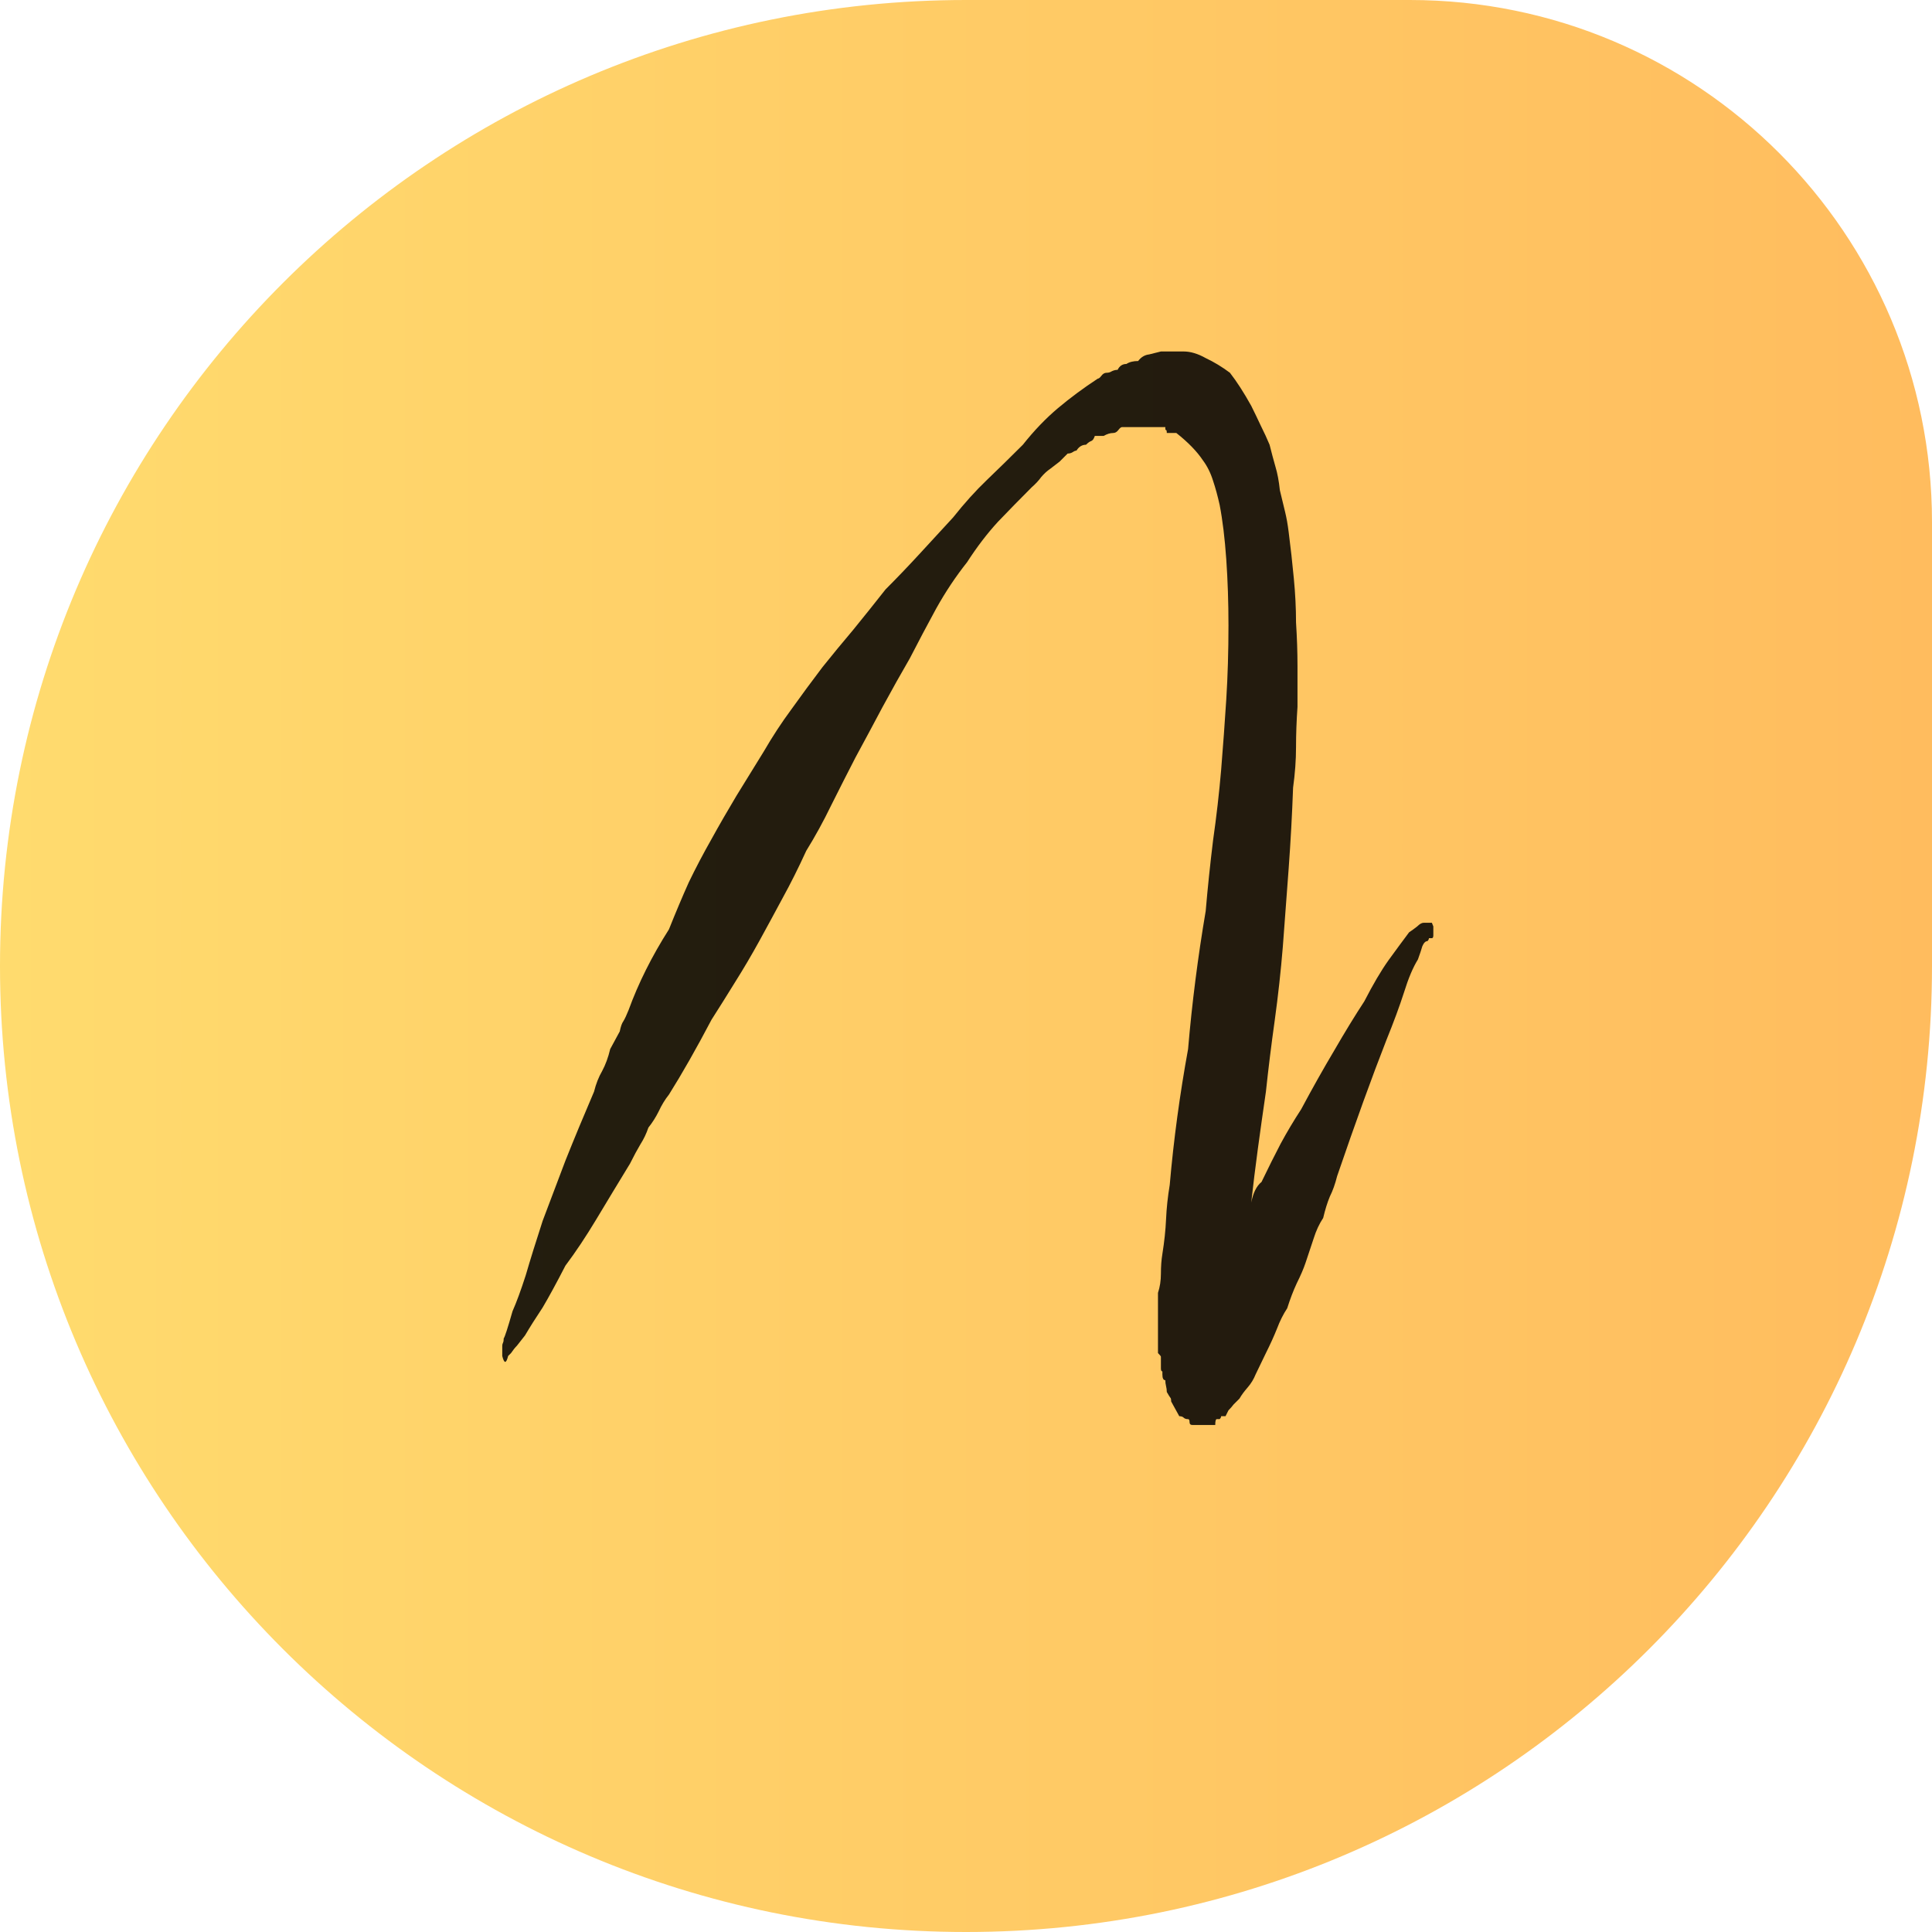
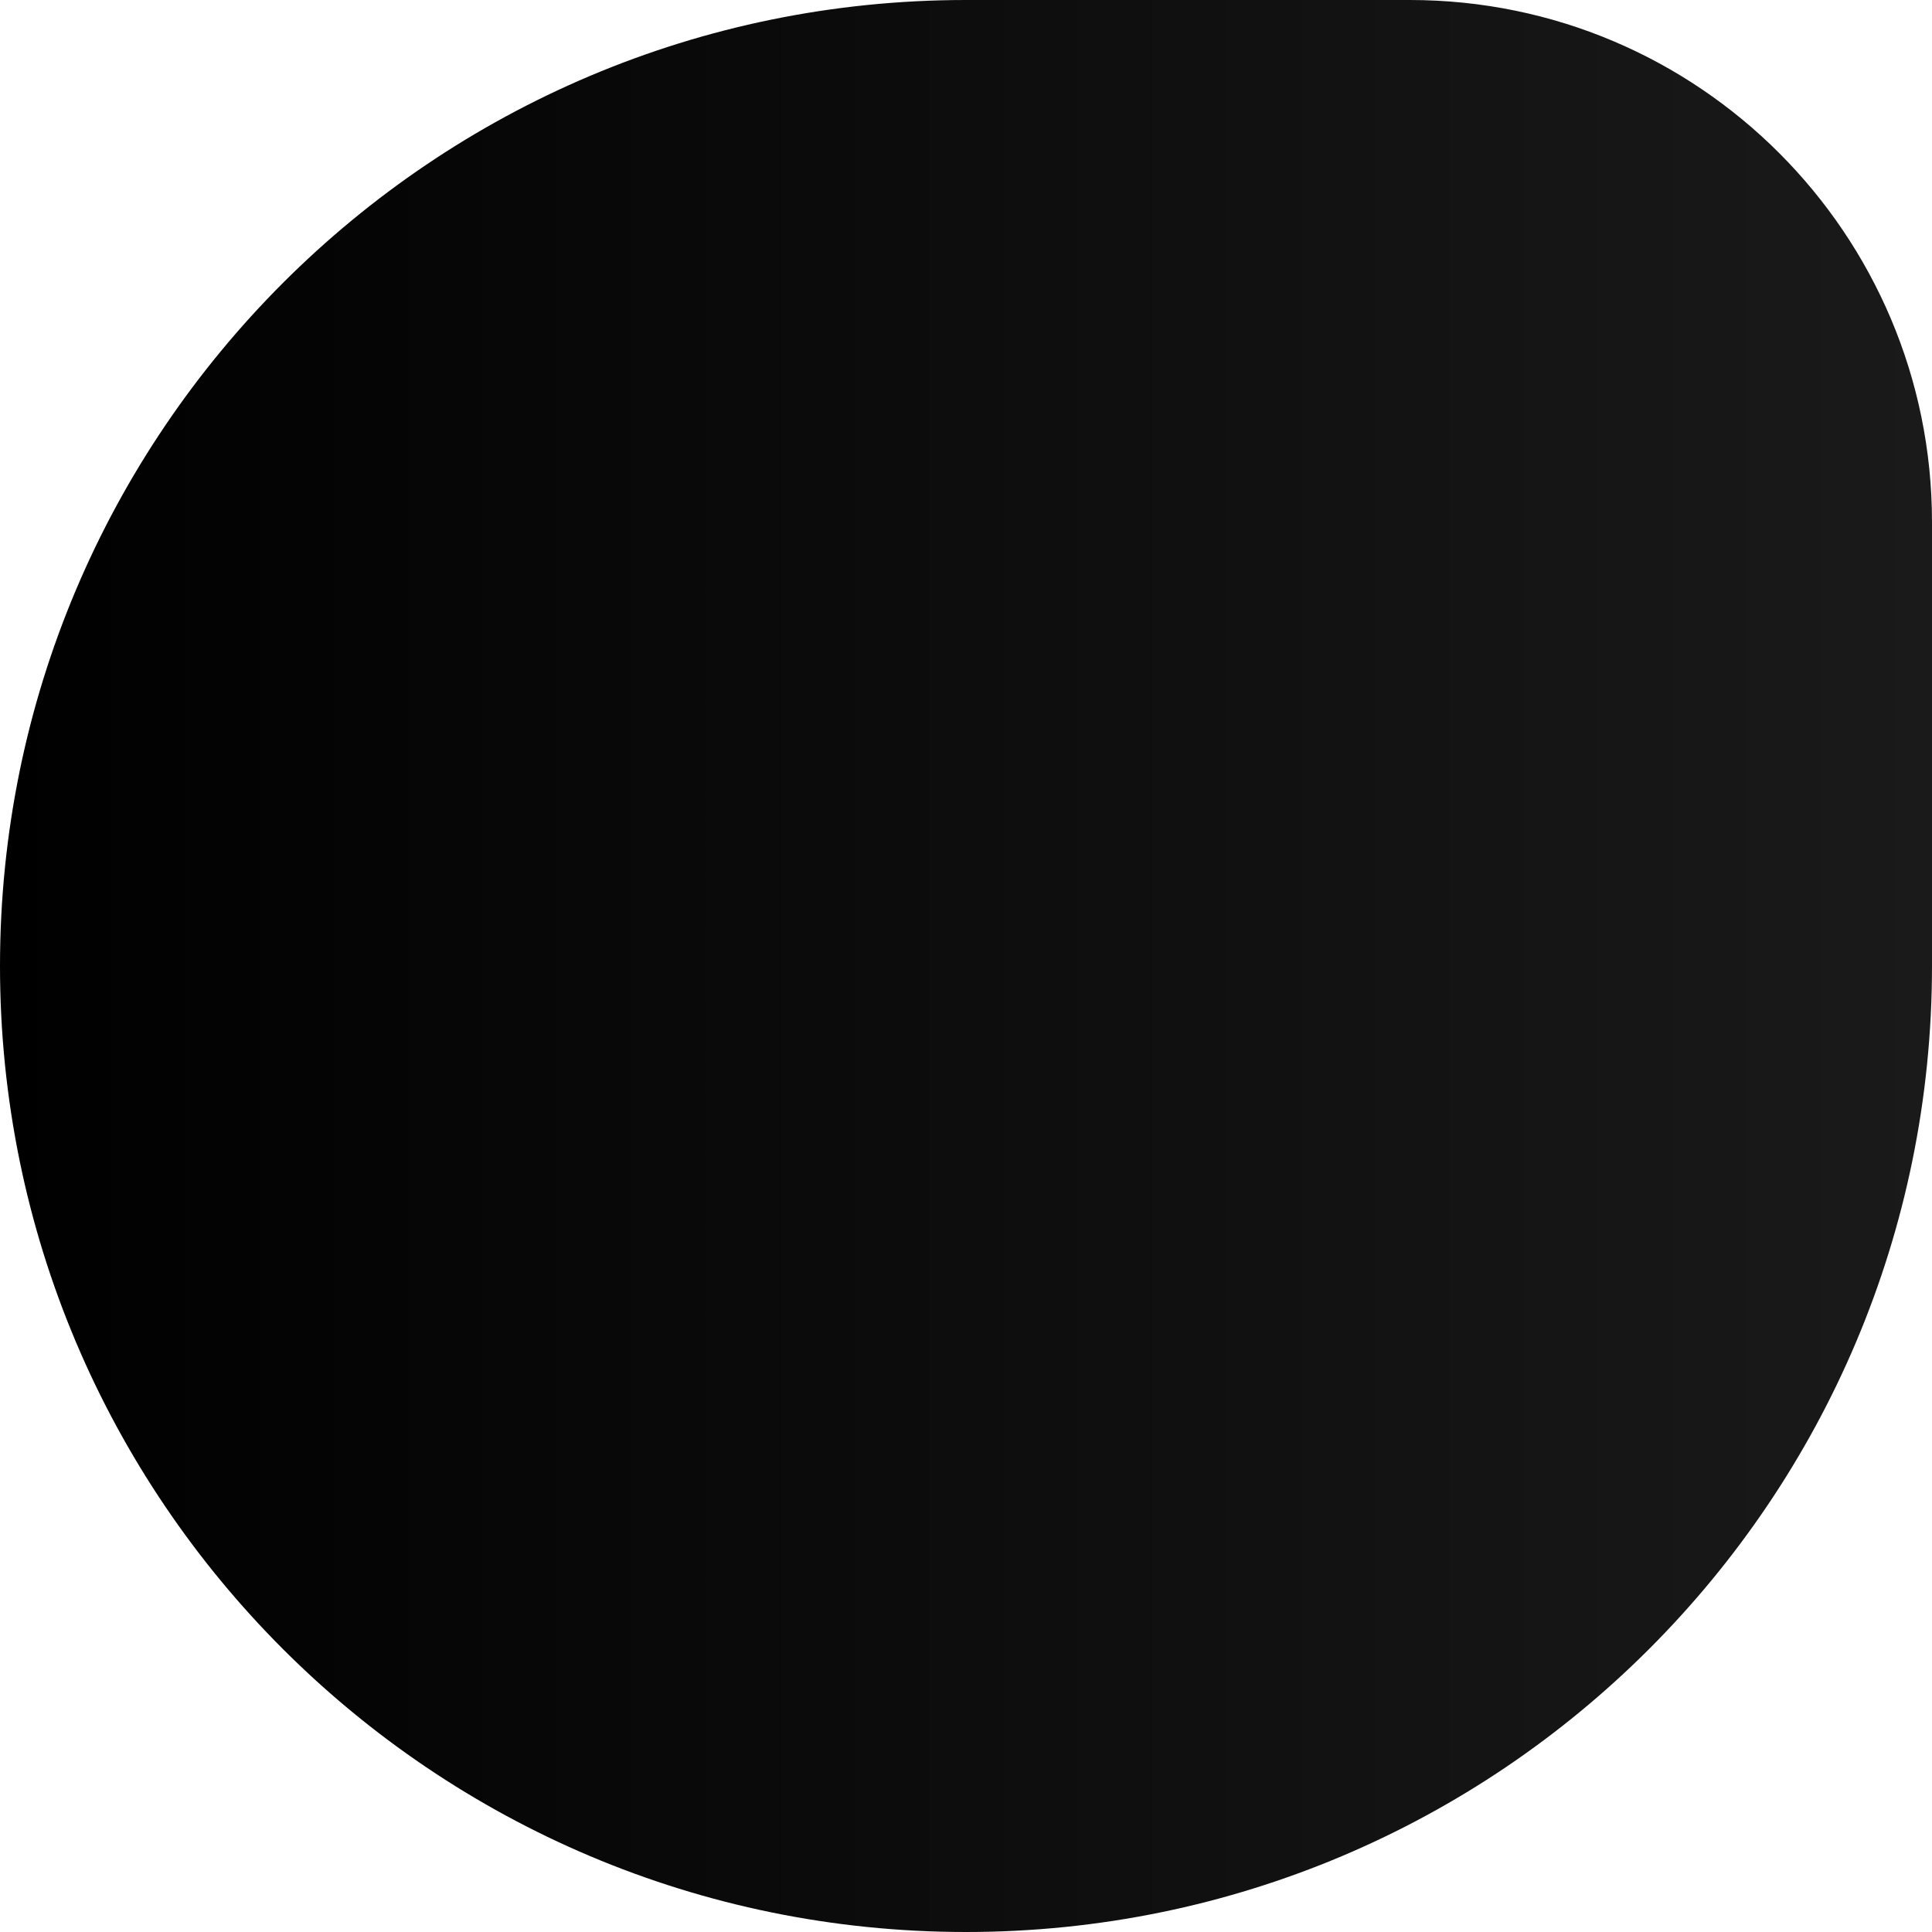
<svg xmlns="http://www.w3.org/2000/svg" width="185" height="185" viewBox="0 0 185 185" fill="none">
-   <path d="M0 92.5C0 41.414 41.414 0 92.5 0H135C162.614 0 185 22.386 185 50V92.5C185 143.586 143.586 185 92.5 185V185C41.414 185 0 143.586 0 92.5V92.5Z" fill="url(#paint0_linear_13_13)" />
-   <path d="M137.109 88.359C137.109 88.359 137.156 88.477 137.25 88.711V88.992C137.25 89.18 137.25 89.367 137.25 89.555C137.25 89.742 137.203 89.836 137.109 89.836H136.828C136.828 89.93 136.781 90.023 136.688 90.117C136.5 90.117 136.336 90.281 136.195 90.609C136.102 90.938 135.961 91.359 135.773 91.875C135.305 92.625 134.859 93.68 134.438 95.039C134.016 96.352 133.453 97.875 132.75 99.609C131.391 103.078 129.82 107.414 128.039 112.617C127.852 113.367 127.617 114.023 127.336 114.586C127.102 115.148 126.891 115.828 126.703 116.625C126.328 117.188 126.023 117.844 125.789 118.594C125.555 119.297 125.297 120.07 125.016 120.914C124.828 121.477 124.547 122.133 124.172 122.883C123.844 123.586 123.539 124.383 123.258 125.273C122.883 125.836 122.555 126.492 122.273 127.242C121.992 127.945 121.641 128.719 121.219 129.562L120.234 131.602C120.047 132.07 119.789 132.492 119.461 132.867C119.133 133.242 118.875 133.594 118.688 133.922C118.5 134.109 118.312 134.297 118.125 134.484C117.984 134.672 117.82 134.859 117.633 135.047L117.352 135.609H116.93C116.93 135.703 116.883 135.797 116.789 135.891H116.508C116.414 135.891 116.367 136.078 116.367 136.453H116.086H115.945H115.664H115.453H115.172H114.75H114.609H114.188C114 136.453 113.906 136.359 113.906 136.172C113.906 135.984 113.859 135.891 113.766 135.891C113.578 135.891 113.438 135.844 113.344 135.75C113.25 135.656 113.109 135.609 112.922 135.609L112.148 134.203C112.148 134.016 112.125 133.898 112.078 133.852C112.031 133.805 111.914 133.617 111.727 133.289C111.727 133.102 111.703 132.914 111.656 132.727C111.609 132.539 111.586 132.352 111.586 132.164C111.398 132.164 111.305 131.977 111.305 131.602V131.32C111.211 131.32 111.164 131.227 111.164 131.039V130.758C111.164 130.289 111.164 130.008 111.164 129.914C111.164 129.867 111.07 129.75 110.883 129.562V129V128.719V125.555V123.797C111.07 123.234 111.164 122.625 111.164 121.969C111.164 121.266 111.211 120.633 111.305 120.07C111.492 118.898 111.609 117.797 111.656 116.766C111.703 115.688 111.82 114.586 112.008 113.461C112.383 109.148 112.969 104.812 113.766 100.453C113.953 98.25 114.188 96.047 114.469 93.844C114.75 91.641 115.078 89.438 115.453 87.234C115.641 85.031 115.875 82.781 116.156 80.484C116.484 78.188 116.742 75.938 116.93 73.734C117.117 71.438 117.281 69.188 117.422 66.984C117.562 64.734 117.633 62.367 117.633 59.883C117.633 57.68 117.562 55.57 117.422 53.555C117.281 51.539 117.07 49.805 116.789 48.352C116.602 47.508 116.391 46.734 116.156 46.031C115.922 45.281 115.594 44.625 115.172 44.062C114.609 43.219 113.766 42.352 112.641 41.461H111.727C111.727 41.273 111.703 41.18 111.656 41.18C111.609 41.18 111.586 41.133 111.586 41.039V40.898H111.164H110.32H109.406H108.562H107.438C107.344 40.898 107.227 40.992 107.086 41.18C106.945 41.367 106.781 41.461 106.594 41.461C106.312 41.461 106.008 41.555 105.68 41.742H104.836C104.742 42.023 104.625 42.188 104.484 42.234C104.344 42.281 104.18 42.398 103.992 42.586C103.617 42.586 103.312 42.773 103.078 43.148C102.984 43.148 102.867 43.195 102.727 43.289C102.586 43.383 102.422 43.43 102.234 43.43C101.953 43.711 101.695 43.969 101.461 44.203C101.227 44.391 100.922 44.625 100.547 44.906C100.266 45.094 99.984 45.352 99.703 45.68C99.469 46.008 99.164 46.336 98.789 46.664C97.711 47.742 96.633 48.844 95.555 49.969C94.523 51.094 93.539 52.383 92.602 53.836C91.523 55.195 90.539 56.672 89.648 58.266C88.805 59.812 87.961 61.406 87.117 63.047C86.273 64.5 85.406 66.047 84.516 67.688C83.672 69.281 82.805 70.898 81.914 72.539C81.164 73.992 80.391 75.516 79.594 77.109C78.844 78.656 78.047 80.109 77.203 81.469C76.453 83.109 75.703 84.609 74.953 85.969C74.25 87.281 73.5 88.664 72.703 90.117C71.953 91.477 71.18 92.789 70.383 94.055C69.633 95.273 68.883 96.469 68.133 97.641C66.68 100.406 65.32 102.797 64.055 104.812C63.68 105.281 63.352 105.82 63.07 106.43C62.789 106.992 62.461 107.508 62.086 107.977C61.898 108.539 61.641 109.078 61.312 109.594C61.031 110.062 60.703 110.672 60.328 111.422C59.156 113.344 58.078 115.125 57.094 116.766C56.109 118.406 55.125 119.883 54.141 121.195C53.297 122.836 52.57 124.172 51.961 125.203C51.305 126.188 50.742 127.078 50.273 127.875C49.898 128.344 49.641 128.672 49.5 128.859C49.312 129.047 49.125 129.281 48.938 129.562L48.656 129.844C48.469 130.594 48.281 130.594 48.094 129.844V129V128.859C48.094 128.766 48.117 128.672 48.164 128.578C48.211 128.484 48.234 128.344 48.234 128.156C48.328 128.062 48.609 127.195 49.078 125.555C49.453 124.711 49.875 123.562 50.344 122.109C50.766 120.656 51.305 118.922 51.961 116.906C52.617 115.172 53.344 113.25 54.141 111.141C54.984 109.031 55.898 106.828 56.883 104.531C57.07 103.781 57.328 103.125 57.656 102.562C57.984 101.953 58.242 101.25 58.43 100.453L59.344 98.766C59.438 98.297 59.555 97.969 59.695 97.781C59.836 97.547 60 97.195 60.188 96.727C61.125 94.148 62.414 91.57 64.055 88.992C64.711 87.352 65.344 85.852 65.953 84.492C66.609 83.133 67.336 81.75 68.133 80.344C68.883 78.984 69.68 77.602 70.523 76.195C71.414 74.742 72.281 73.336 73.125 71.977C73.969 70.523 74.859 69.164 75.797 67.898C76.734 66.586 77.719 65.25 78.75 63.891C79.688 62.719 80.672 61.523 81.703 60.305C82.734 59.039 83.766 57.75 84.797 56.438C85.875 55.359 86.953 54.234 88.031 53.062C89.156 51.844 90.234 50.672 91.266 49.547C92.344 48.188 93.422 46.992 94.5 45.961C95.625 44.883 96.773 43.758 97.945 42.586C99.023 41.227 100.148 40.055 101.32 39.07C102.492 38.086 103.758 37.148 105.117 36.258C105.211 36.258 105.328 36.164 105.469 35.977C105.609 35.789 105.773 35.695 105.961 35.695C106.148 35.695 106.312 35.648 106.453 35.555C106.641 35.461 106.828 35.414 107.016 35.414C107.203 35.039 107.484 34.852 107.859 34.852C108.141 34.664 108.516 34.57 108.984 34.57C109.266 34.195 109.617 33.984 110.039 33.938L111.164 33.656H111.305H111.586H112.008H113.344C114 33.656 114.703 33.867 115.453 34.289C116.25 34.664 117.023 35.133 117.773 35.695C118.43 36.539 119.109 37.594 119.812 38.859C120.094 39.422 120.398 40.055 120.727 40.758C121.055 41.414 121.336 42.023 121.57 42.586C121.758 43.336 121.945 44.039 122.133 44.695C122.32 45.305 122.461 46.055 122.555 46.945C122.742 47.695 122.906 48.375 123.047 48.984C123.188 49.547 123.305 50.203 123.398 50.953C123.586 52.406 123.75 53.883 123.891 55.383C124.031 56.836 124.102 58.242 124.102 59.602C124.195 61.055 124.242 62.438 124.242 63.75C124.242 65.016 124.242 66.328 124.242 67.688C124.148 69.047 124.102 70.336 124.102 71.555C124.102 72.773 124.008 74.062 123.82 75.422C123.727 78 123.586 80.578 123.398 83.156C123.211 85.688 123.023 88.195 122.836 90.68C122.648 92.977 122.391 95.32 122.062 97.711C121.734 100.055 121.453 102.328 121.219 104.531C120.938 106.453 120.68 108.281 120.445 110.016C120.211 111.75 120 113.461 119.812 115.148C120 114.211 120.328 113.555 120.797 113.18C121.453 111.82 122.062 110.602 122.625 109.523C123.234 108.398 123.891 107.297 124.594 106.219C125.672 104.203 126.727 102.328 127.758 100.594C128.789 98.812 129.75 97.242 130.641 95.883C131.484 94.242 132.258 92.93 132.961 91.945C133.711 90.914 134.367 90.023 134.93 89.273C135.211 89.086 135.469 88.898 135.703 88.711C135.938 88.477 136.148 88.359 136.336 88.359H136.688H136.828H137.109ZM115.031 122.672H114.75H115.031ZM114.75 122.672H114.609H114.75Z" fill="black" fill-opacity="0.86" />
+   <path d="M0 92.5C0 41.414 41.414 0 92.5 0H135C162.614 0 185 22.386 185 50V92.5C185 143.586 143.586 185 92.5 185V185C41.414 185 0 143.586 0 92.5V92.5Z" fill="url(#dark-gradient)" />
  <defs>
-     <linearGradient id="paint0_linear_13_13" x1="0" y1="92" x2="185" y2="92" gradientUnits="userSpaceOnUse">
+     <linearGradient id="dark-gradient" x1="0" y1="92" x2="185" y2="92" gradientUnits="userSpaceOnUse">
+       <stop stop-color="#000000" />
+       <stop offset="1" stop-color="#1a1a1a" />
+     </linearGradient>
+     <linearGradient id="letter-gold" x1="60" y1="65" x2="140" y2="115" gradientUnits="userSpaceOnUse">
      <stop stop-color="#FFDB6E" />
      <stop offset="1" stop-color="#FFBC5E" />
    </linearGradient>
  </defs>
</svg>
